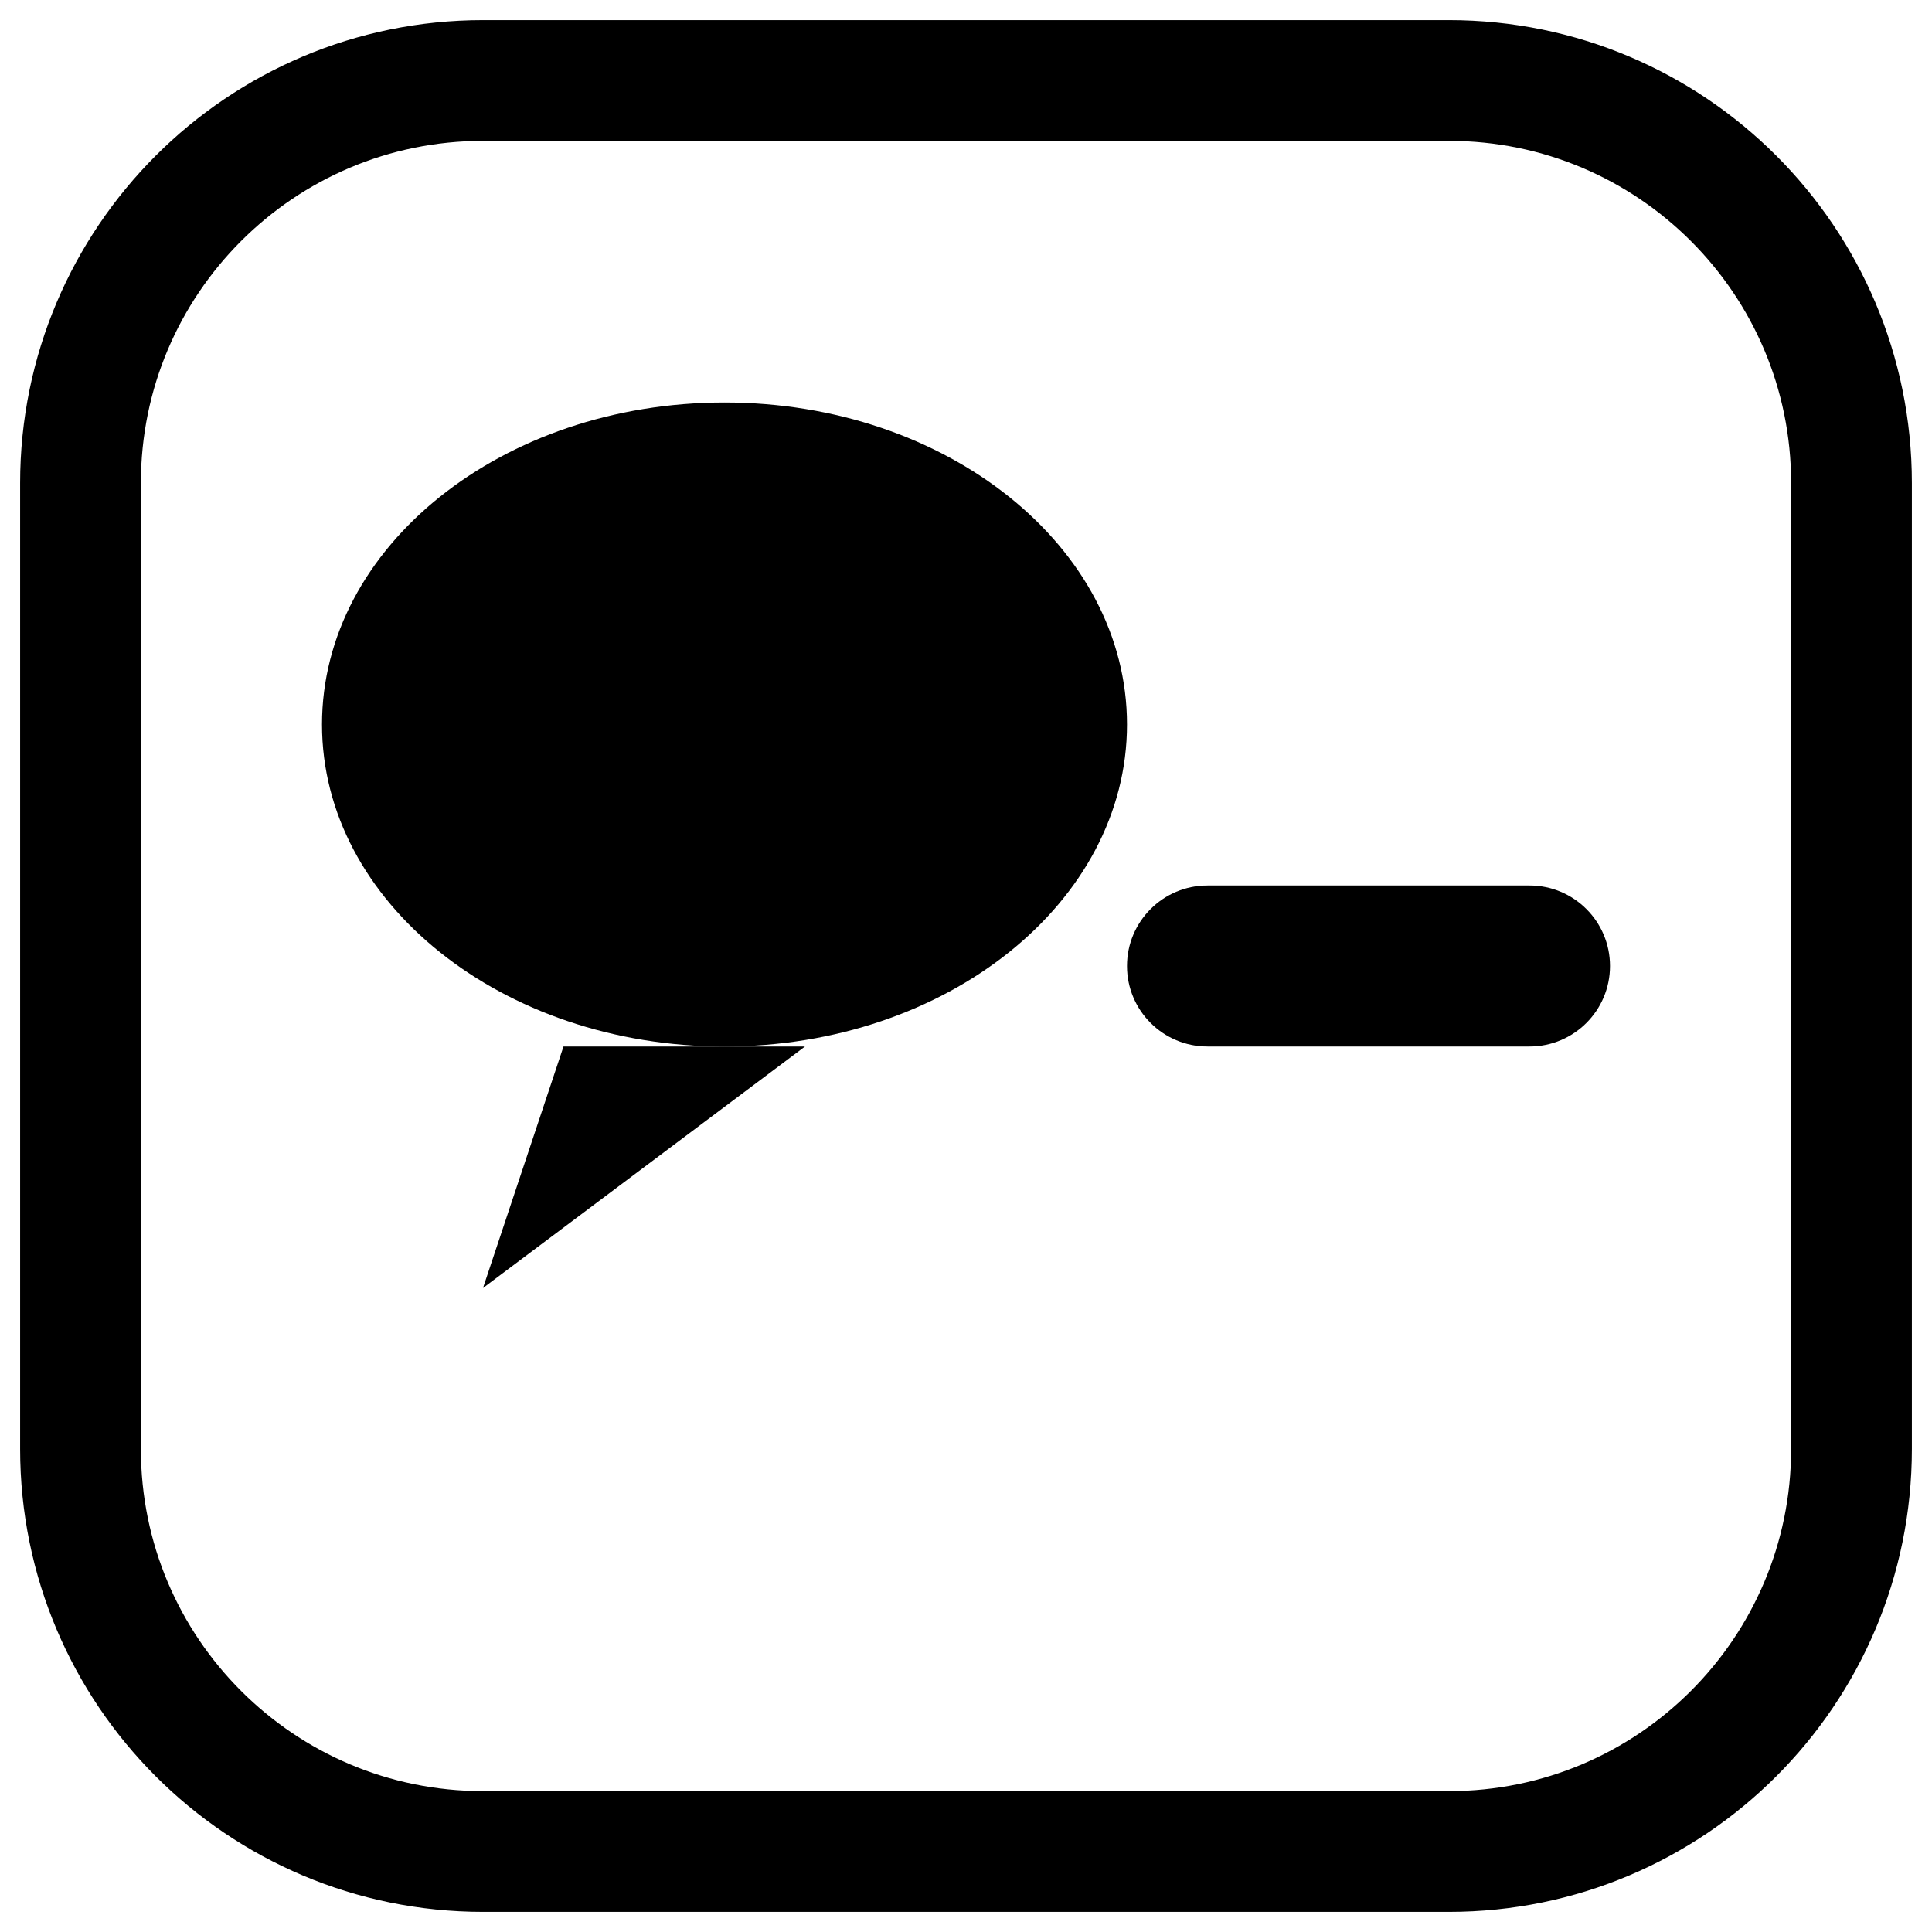
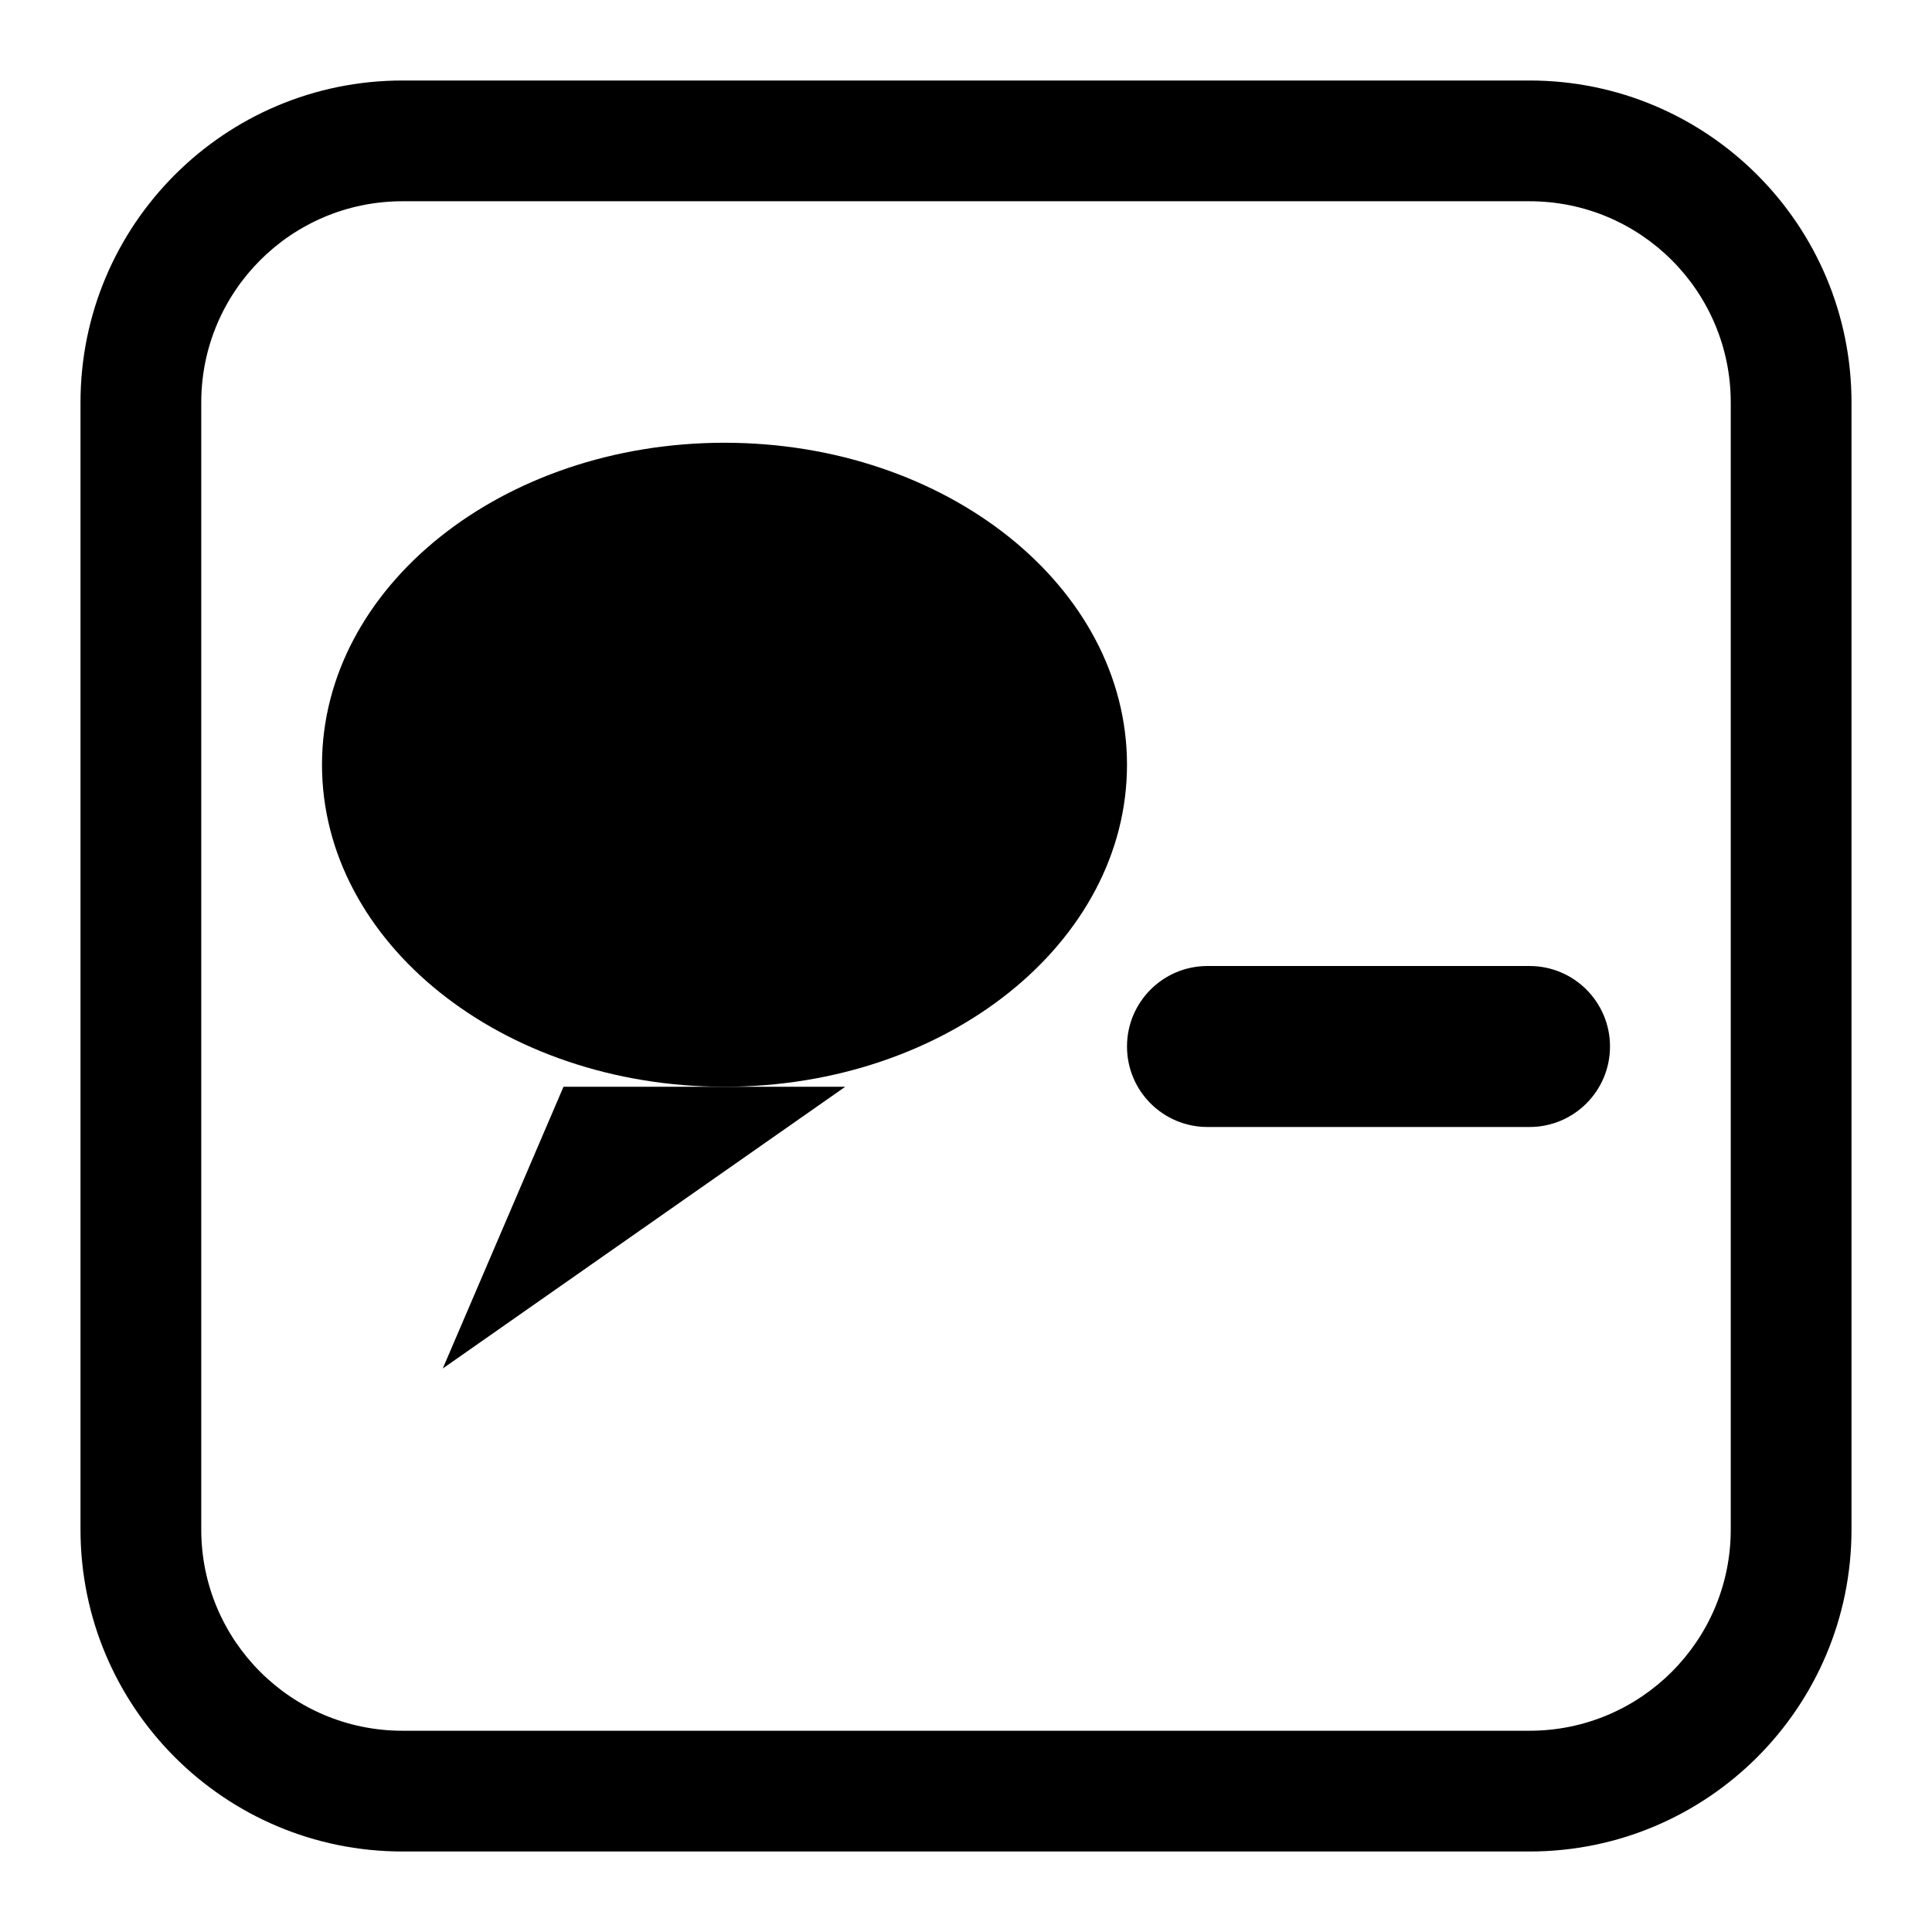
- <svg xmlns="http://www.w3.org/2000/svg" viewBox="0 0 24 24">
-   <rect x="1" y="1" width="22" height="22" rx="5" ry="5" fill="none" stroke="currentColor" stroke-width="1.5" />
-   <ellipse cx="9" cy="9" rx="5" ry="4" fill="currentColor" />
-   <polygon points="7,13 6,16 10,13" fill="currentColor" />
-   <rect x="14" y="11" width="6" height="2" rx="1" fill="currentColor" />
+ <svg xmlns="http://www.w3.org/2000/svg" viewBox="0 0 24 24" fill="currentColor">
+   <path d="M5 1h14a4 4 0 0 1 4 4v14a4 4 0 0 1-4 4H5a4 4 0 0 1-4-4V5a4 4 0 0 1 4-4zm0 1.5A2.5 2.5 0 0 0 2.5 5v14A2.5 2.5 0 0 0 5 21.5h14a2.5 2.5 0 0 0 2.5-2.5V5A2.5 2.5 0 0 0 19 2.5H5z" />
+   <ellipse cx="9" cy="9.5" rx="5" ry="4" />
+   <polygon points="7,13.5 5.5,17 10.5,13.5" />
+   <rect x="14" y="12" width="6" height="2" rx="1" />
</svg>
